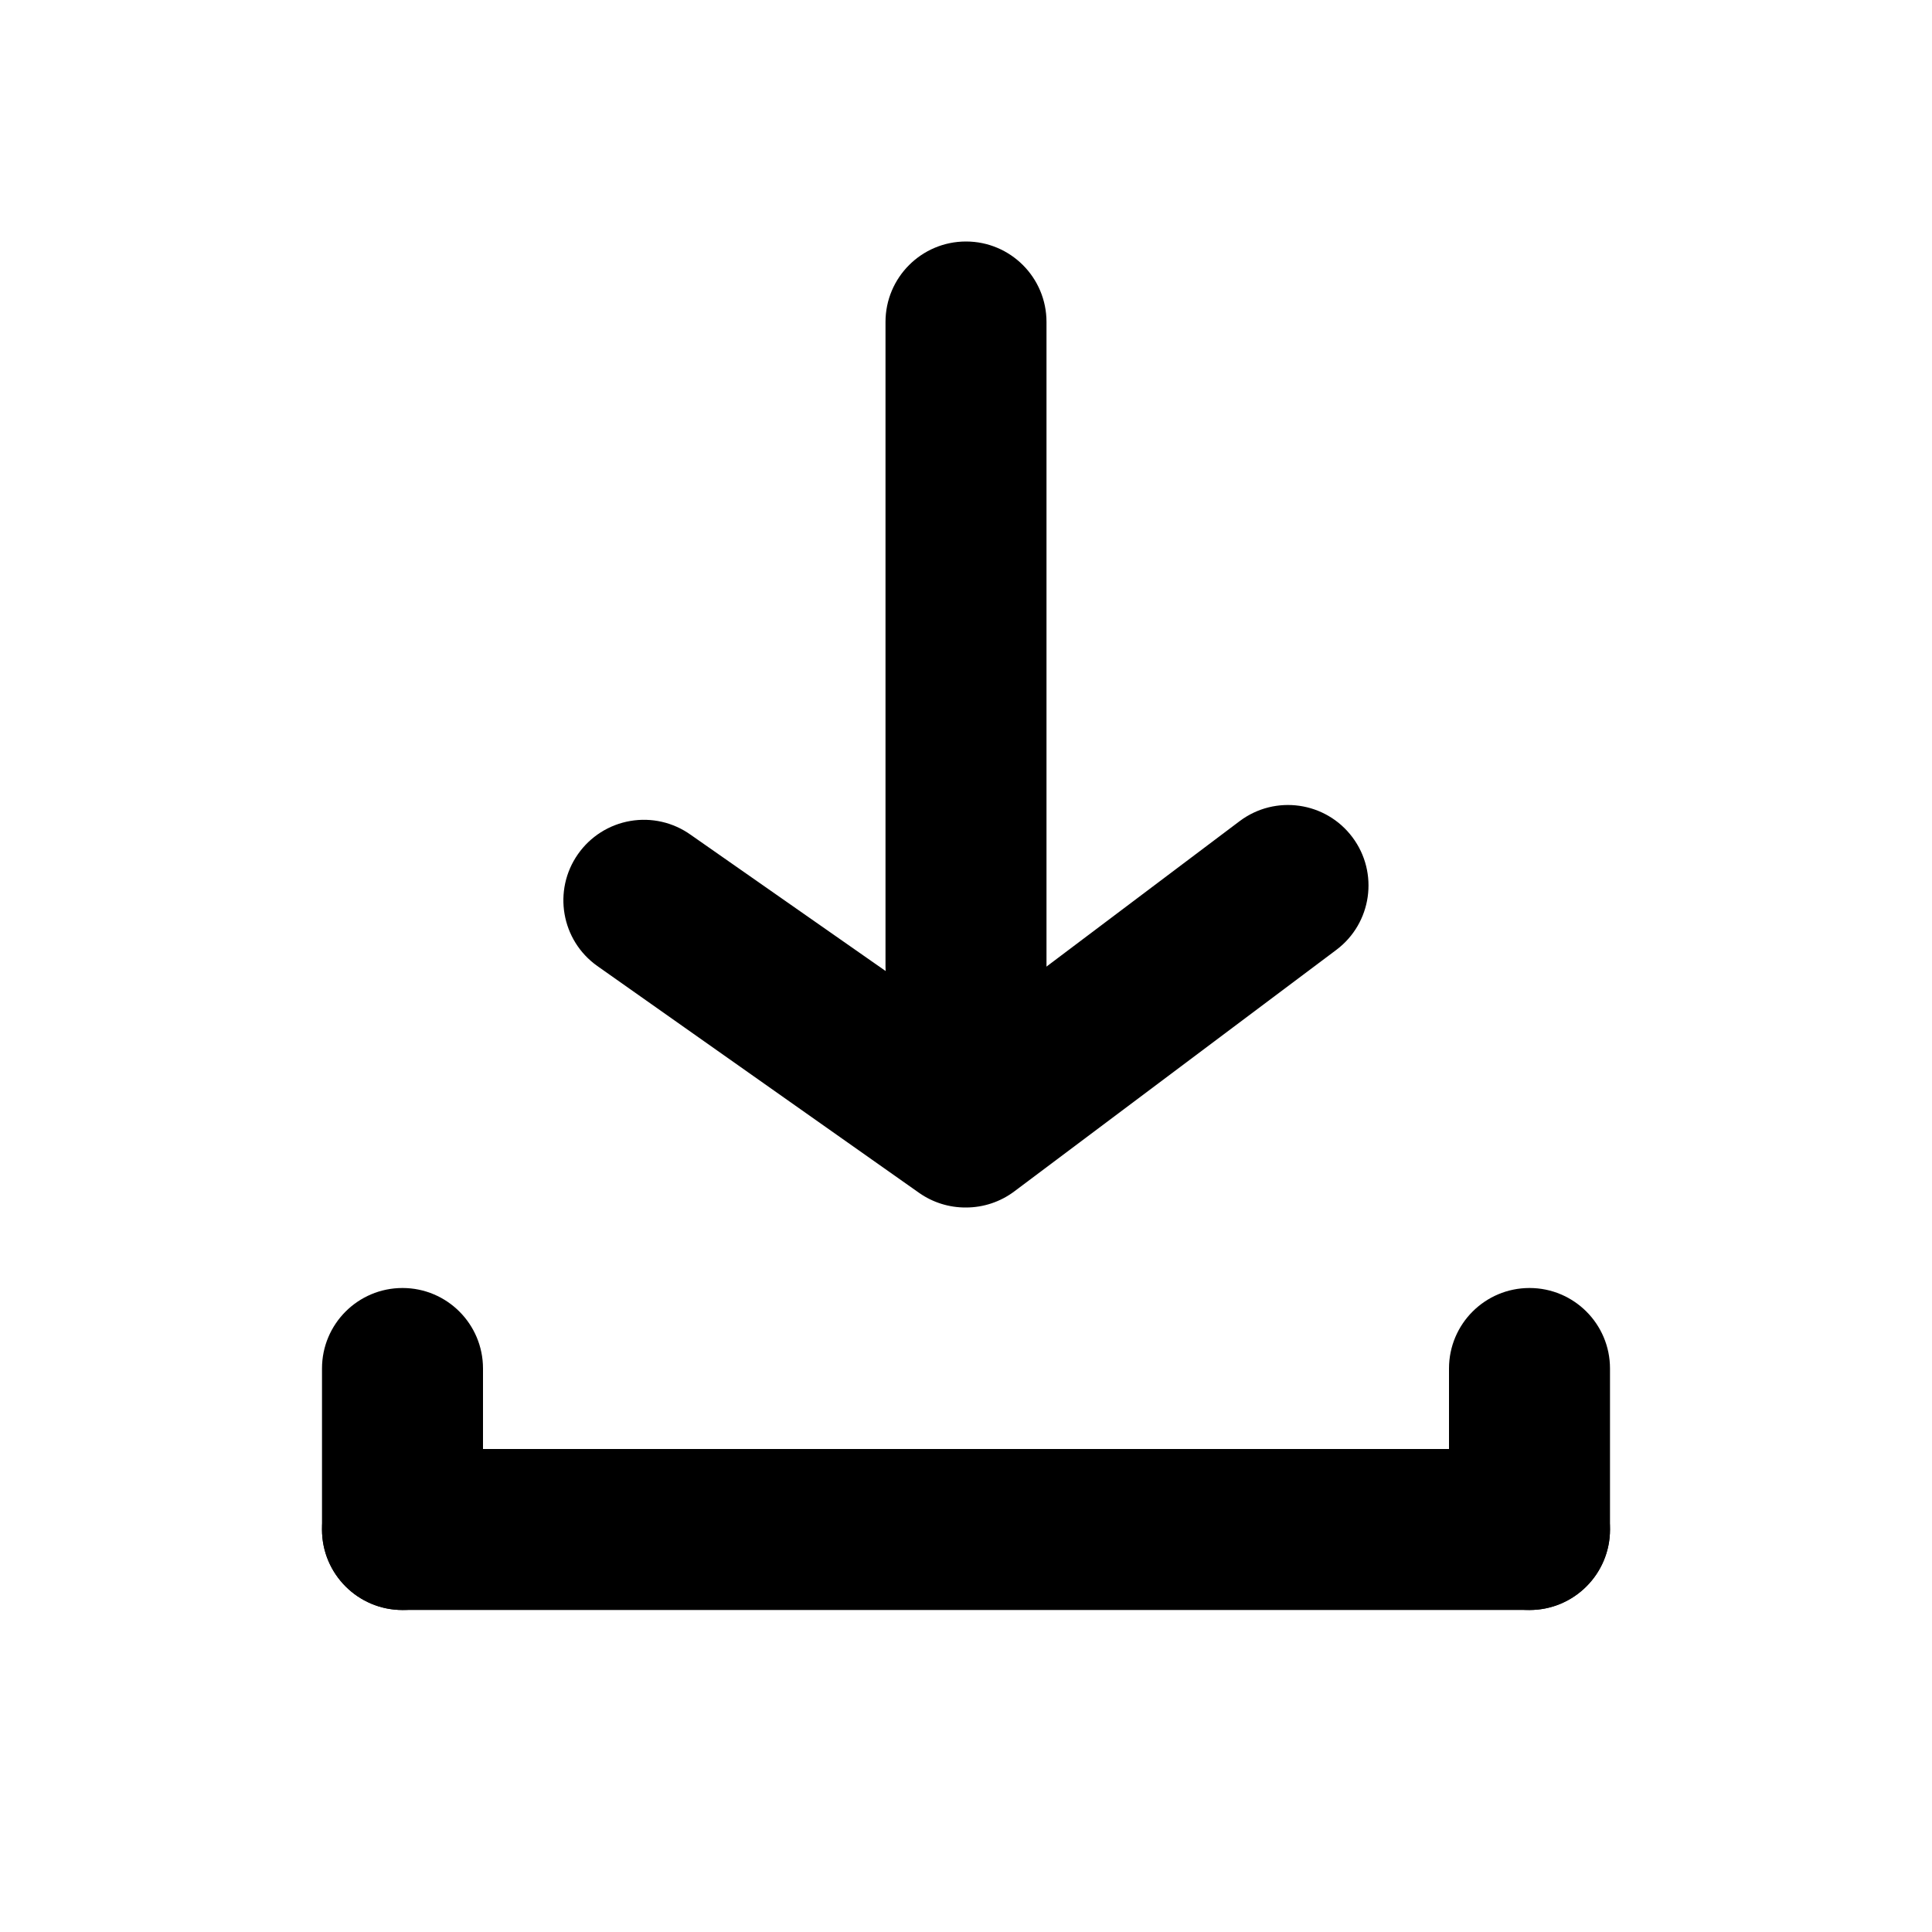
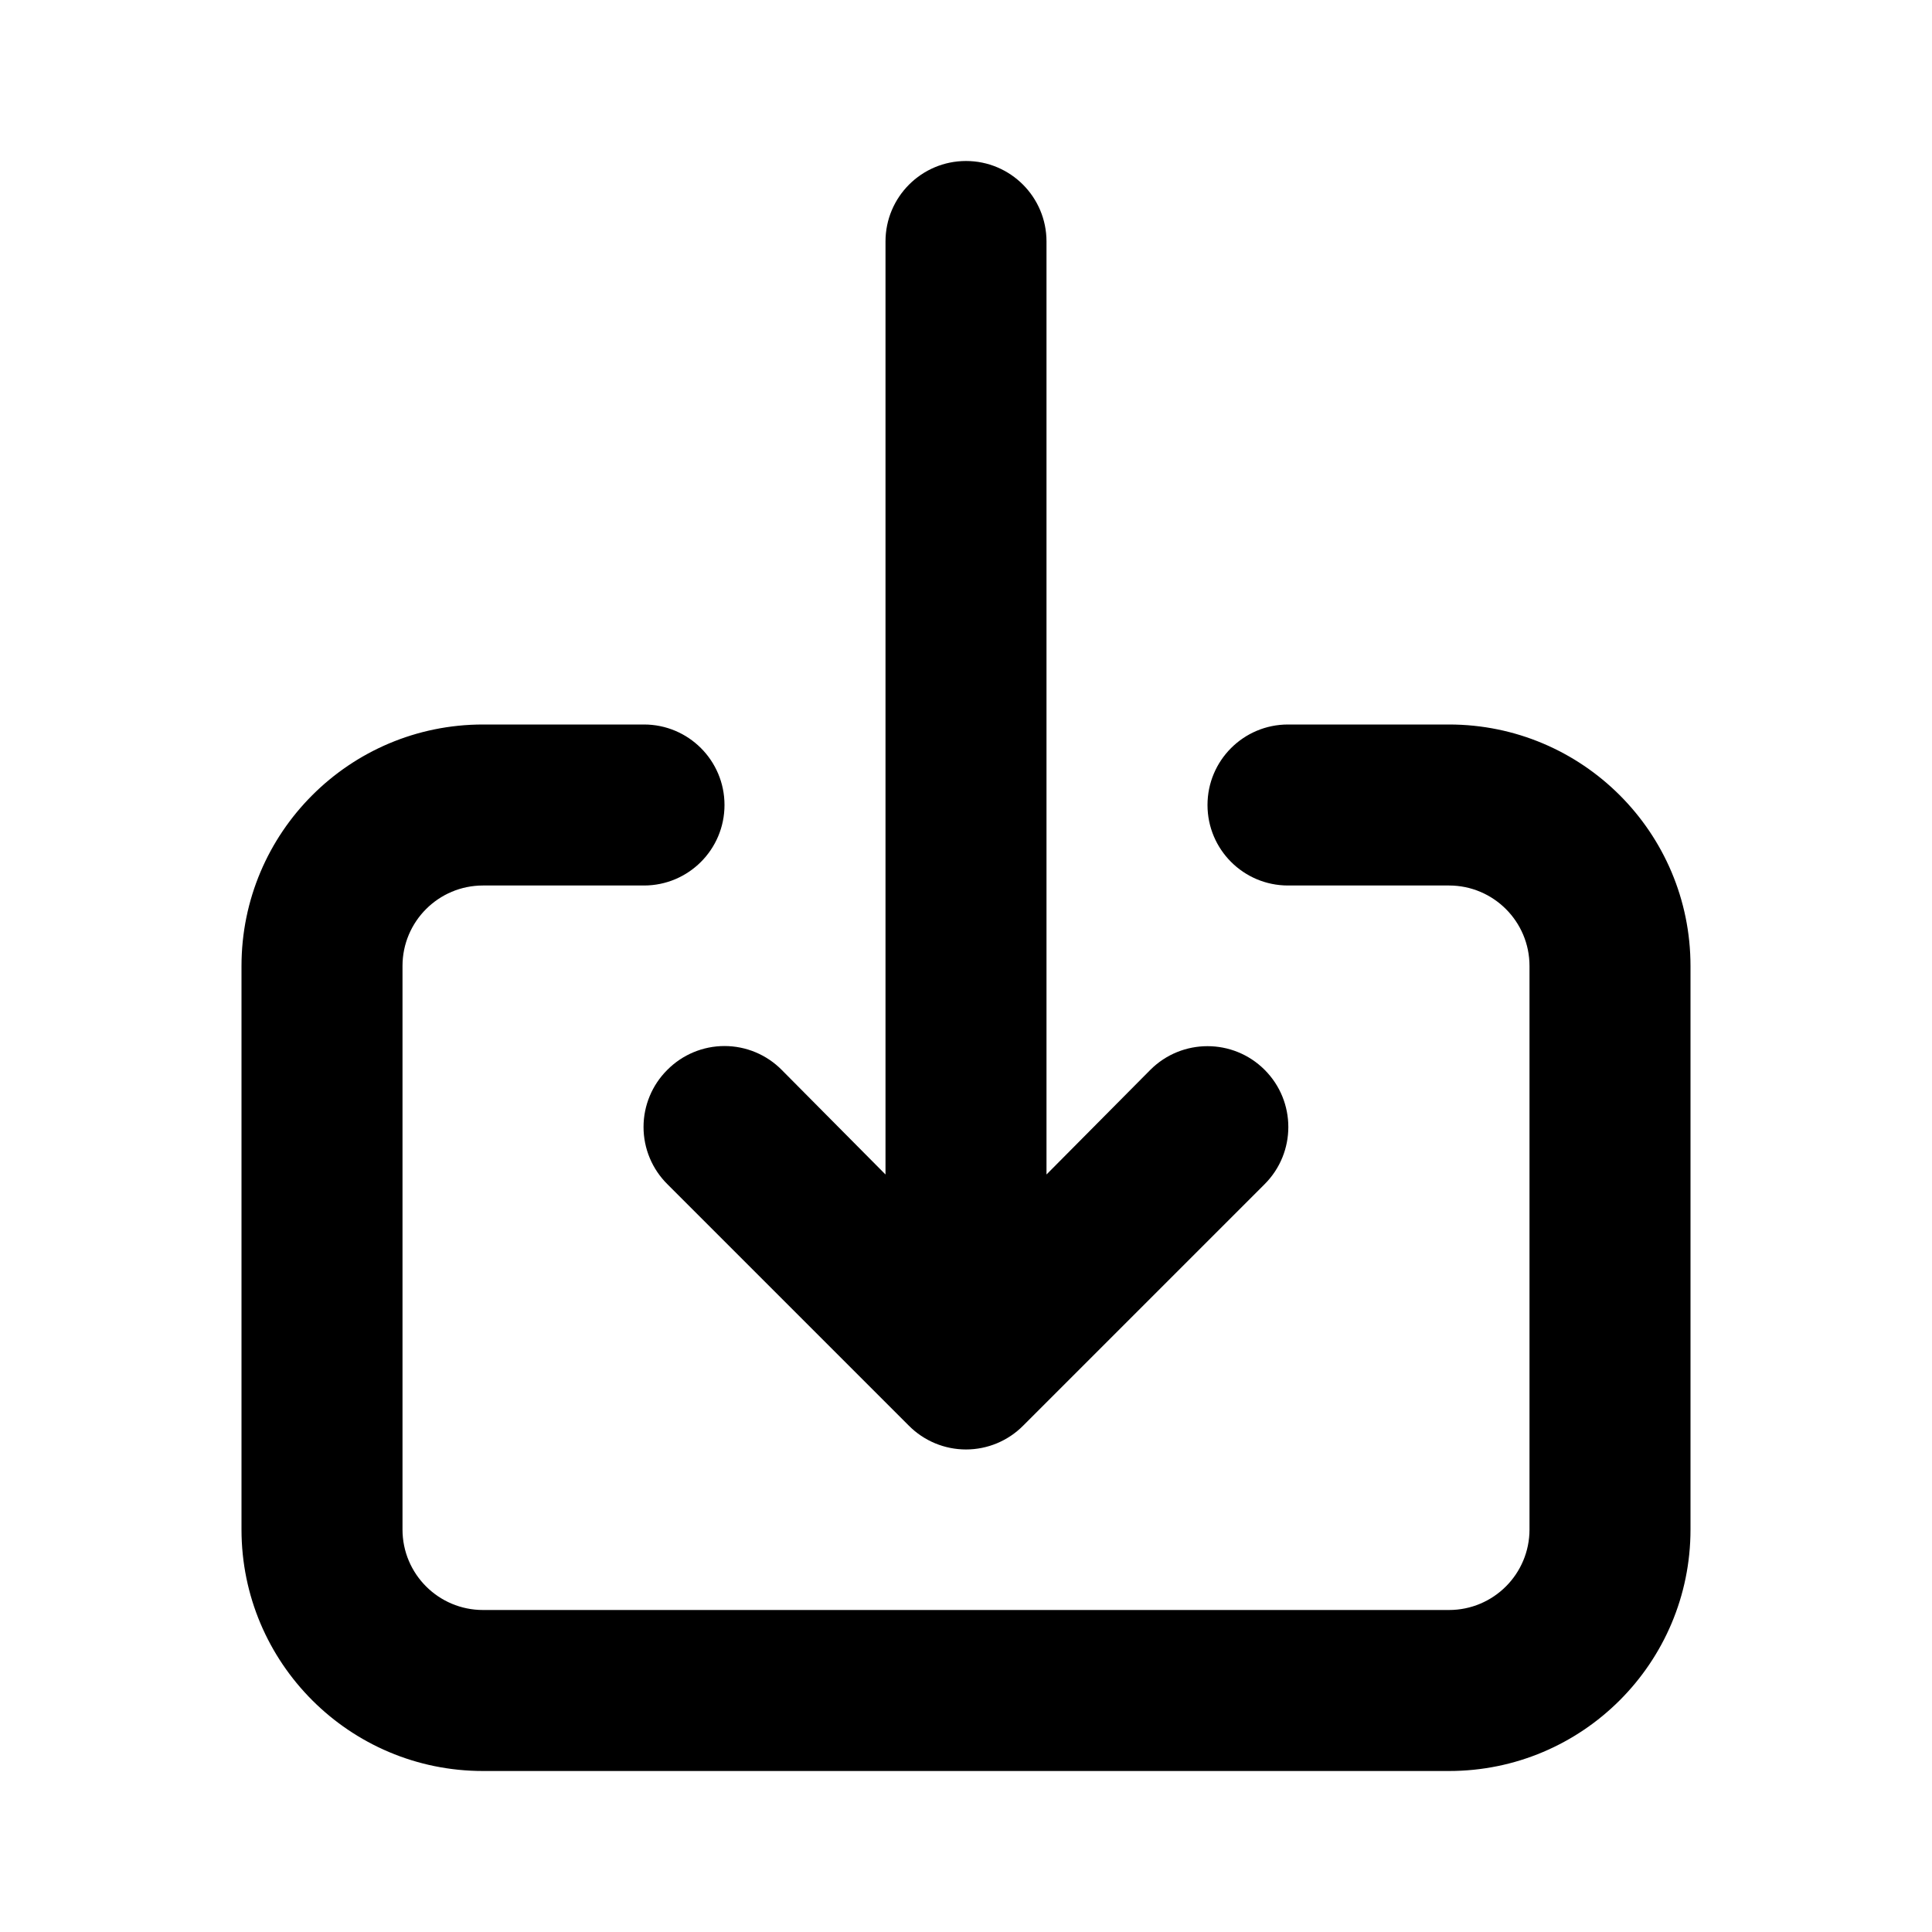
<svg xmlns="http://www.w3.org/2000/svg" viewBox="0 0 24 24">
-   <rect width="16" height="2" x="4" y="18" rx="1" ry="1" fill="currentColor" class="svgShape color000000-0" />
-   <rect width="4" height="2" x="3" y="17" rx="1" ry="1" transform="rotate(-90 5 18)" fill="currentColor" class="svgShape color000000-1" />
-   <rect width="4" height="2" x="17" y="17" rx="1" ry="1" transform="rotate(-90 19 18)" fill="currentColor" class="svgShape color000000-2" />
-   <path d="M12 15a1 1 0 0 1-.58-.18l-4-2.82a1 1 0 0 1-.24-1.39 1 1 0 0 1 1.4-.24L12 12.76l3.4-2.56a1 1 0 0 1 1.2 1.6l-4 3a1 1 0 0 1-.6.2z" fill="currentColor" class="svgShape color000000-3" />
-   <path d="M12 13a1 1 0 0 1-1-1V4a1 1 0 0 1 2 0v8a1 1 0 0 1-1 1z" fill="currentColor" class="svgShape color000000-4" />
+   <path d="M8.29,13.29a1,1,0,0,0,0,1.42l3,3a1,1,0,0,0,1.42,0l3-3a1,1,0,0,0-1.42-1.42L13,14.59V3a1,1,0,0,0-2,0V14.59l-1.29-1.3A1,1,0,0,0,8.29,13.29ZM18,9H16a1,1,0,0,0,0,2h2a1,1,0,0,1,1,1v7a1,1,0,0,1-1,1H6a1,1,0,0,1-1-1V12a1,1,0,0,1,1-1H8A1,1,0,0,0,8,9H6a3,3,0,0,0-3,3v7a3,3,0,0,0,3,3H18a3,3,0,0,0,3-3V12A3,3,0,0,0,18,9Z" />
</svg>
